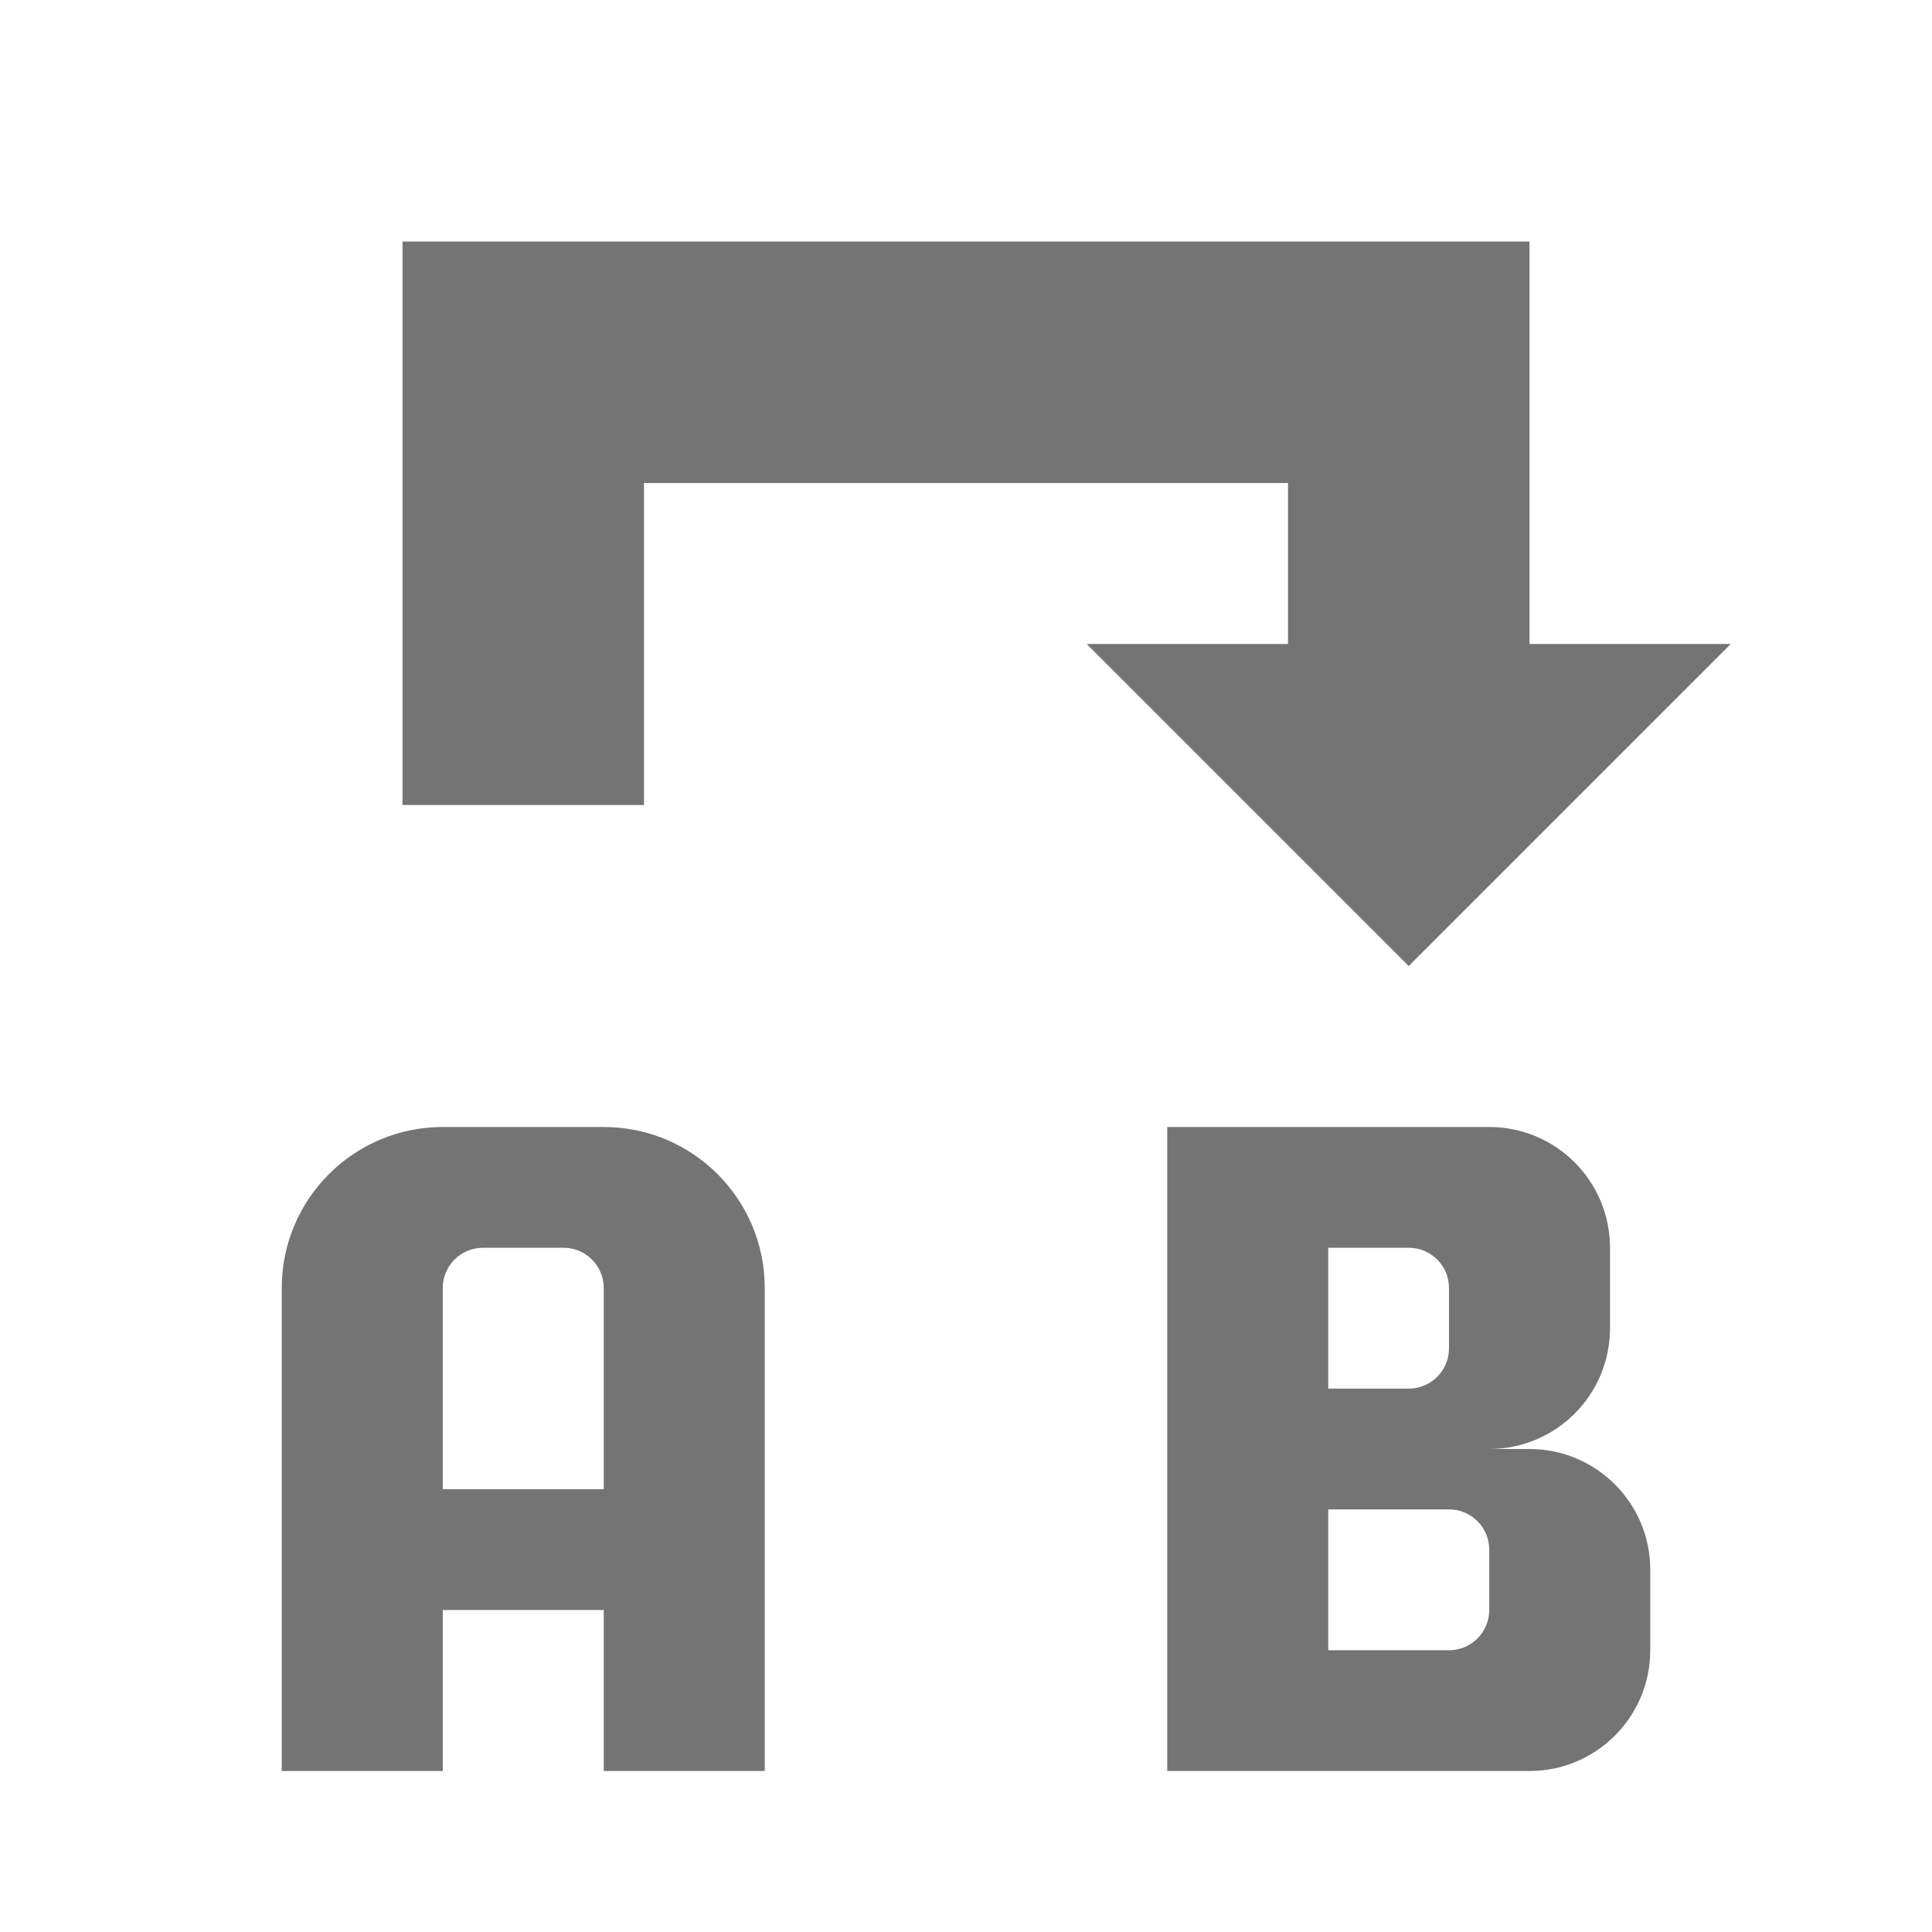
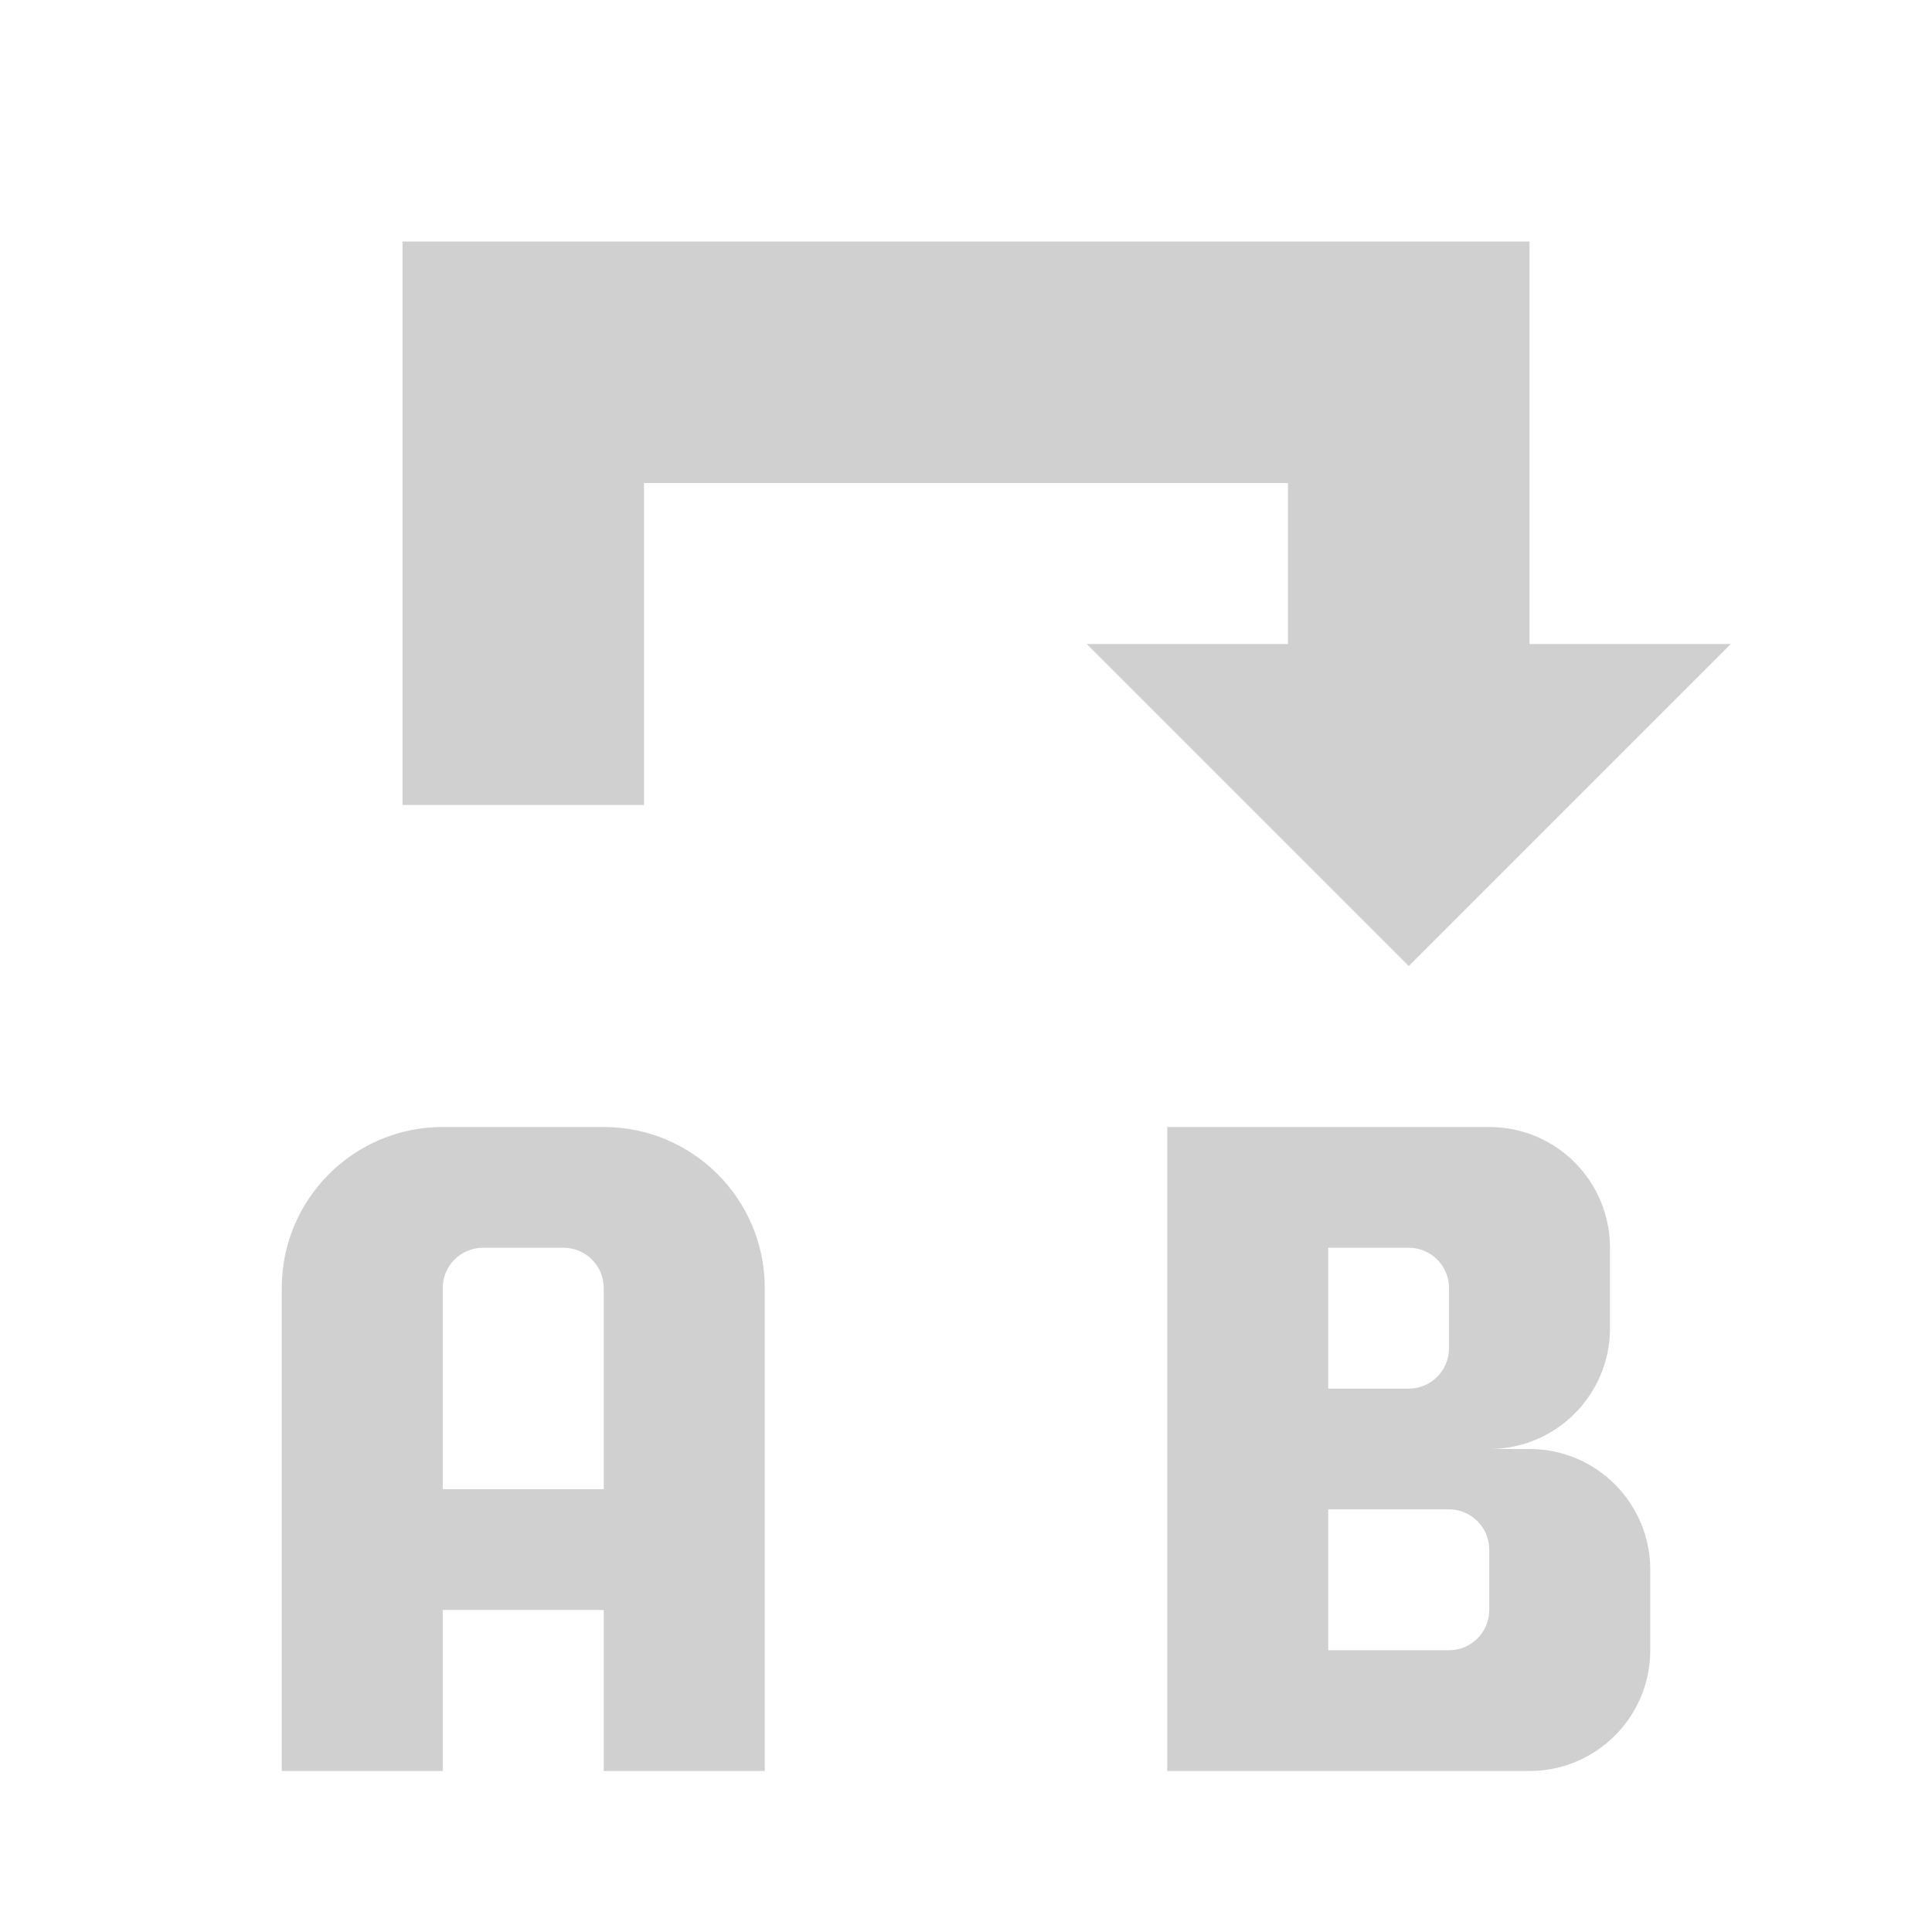
<svg xmlns="http://www.w3.org/2000/svg" width="48" height="48" viewBox="0 0 48 48" id="svg2" version="1.1">
  <defs id="defs8" />
  <g id="layer1" transform="translate(-384,-1004.362)" style="display:inline">
-     <path style="color:#000000;display:inline;overflow:visible;visibility:visible;opacity:1;fill:#747474;fill-opacity:1;fill-rule:nonzero;stroke:none;stroke-width:5.612;stroke-linecap:round;stroke-linejoin:round;stroke-miterlimit:4;stroke-dasharray:none;stroke-dashoffset:0;stroke-opacity:1;marker:none;enable-background:accumulate" d="M 10 6 L 10 12 L 10 20 L 16 20 L 16 12 L 32 12 L 32 16 L 27 16 L 35 24 L 43 16 L 38 16 L 38 12 L 38 6 L 10 6 z M 11 28 A 4 4 0 0 0 7 32 L 7 44 L 11 44 L 11 40 L 15 40 L 15 44 L 19 44 L 19 32 A 4 4 0 0 0 15 28 L 11 28 z M 29 28 L 29 44 L 38 44 C 39.657 44 41 42.657 41 41 L 41 39 C 41 37.343 39.657 36 38 36 L 37 36 A 3 3 0 0 0 40 33 L 40 31 C 40 29.343 38.657 28 37 28 L 29 28 z M 12 31 L 14 31 A 1 1 0 0 1 15 32 L 15 37 L 11 37 L 11 32 A 1 1 0 0 1 12 31 z M 33 31 L 35 31 C 35.552 31 36 31.448 36 32 L 36 33.5 C 36 34.052 35.552 34.5 35 34.5 L 33 34.5 L 33 31 z M 33 37.5 L 36 37.5 C 36.552 37.5 37 37.948 37 38.5 L 37 40 C 37 40.552 36.552 41 36 41 L 33 41 L 33 37.5 z " transform="translate(384,1004.362)" id="rect6972" />
+     <path style="color:#000000;display:inline;overflow:visible;visibility:visible;opacity:1;fill:#D0D0D0;fill-opacity:1;fill-rule:nonzero;stroke:none;stroke-width:5.612;stroke-linecap:round;stroke-linejoin:round;stroke-miterlimit:4;stroke-dasharray:none;stroke-dashoffset:0;stroke-opacity:1;marker:none;enable-background:accumulate" d="M 10 6 L 10 12 L 10 20 L 16 20 L 16 12 L 32 12 L 32 16 L 27 16 L 35 24 L 43 16 L 38 16 L 38 12 L 38 6 L 10 6 z M 11 28 A 4 4 0 0 0 7 32 L 7 44 L 11 44 L 11 40 L 15 40 L 15 44 L 19 44 L 19 32 A 4 4 0 0 0 15 28 L 11 28 z M 29 28 L 29 44 L 38 44 C 39.657 44 41 42.657 41 41 L 41 39 C 41 37.343 39.657 36 38 36 L 37 36 A 3 3 0 0 0 40 33 L 40 31 C 40 29.343 38.657 28 37 28 L 29 28 z M 12 31 L 14 31 A 1 1 0 0 1 15 32 L 15 37 L 11 37 L 11 32 A 1 1 0 0 1 12 31 z M 33 31 L 35 31 C 35.552 31 36 31.448 36 32 L 36 33.5 C 36 34.052 35.552 34.5 35 34.5 L 33 34.5 L 33 31 z M 33 37.5 L 36 37.5 C 36.552 37.5 37 37.948 37 38.5 L 37 40 C 37 40.552 36.552 41 36 41 L 33 41 L 33 37.5 z " transform="translate(384,1004.362)" id="rect6972" />
  </g>
</svg>
